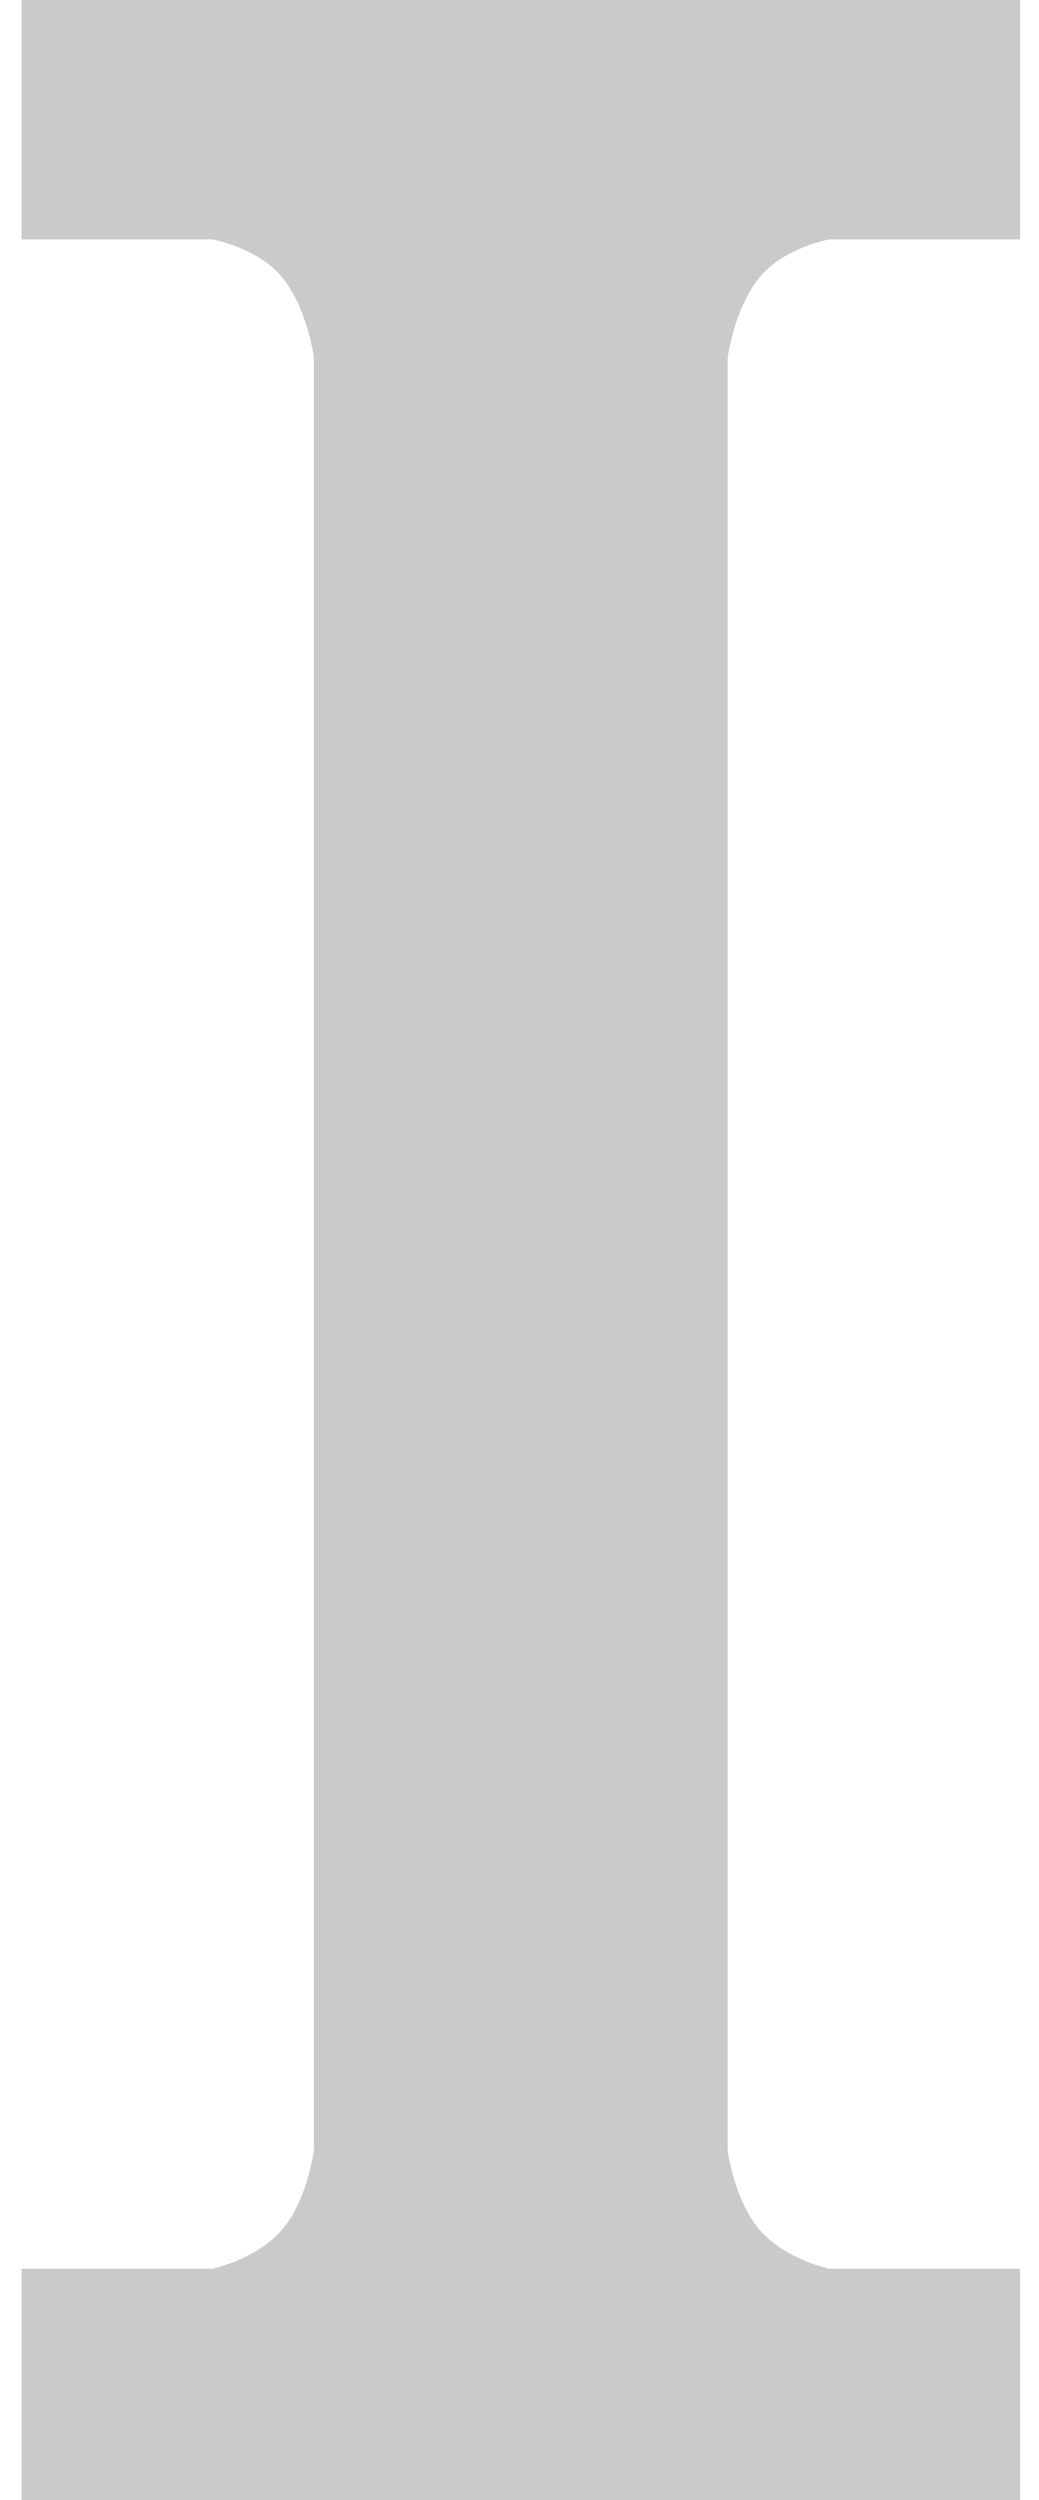
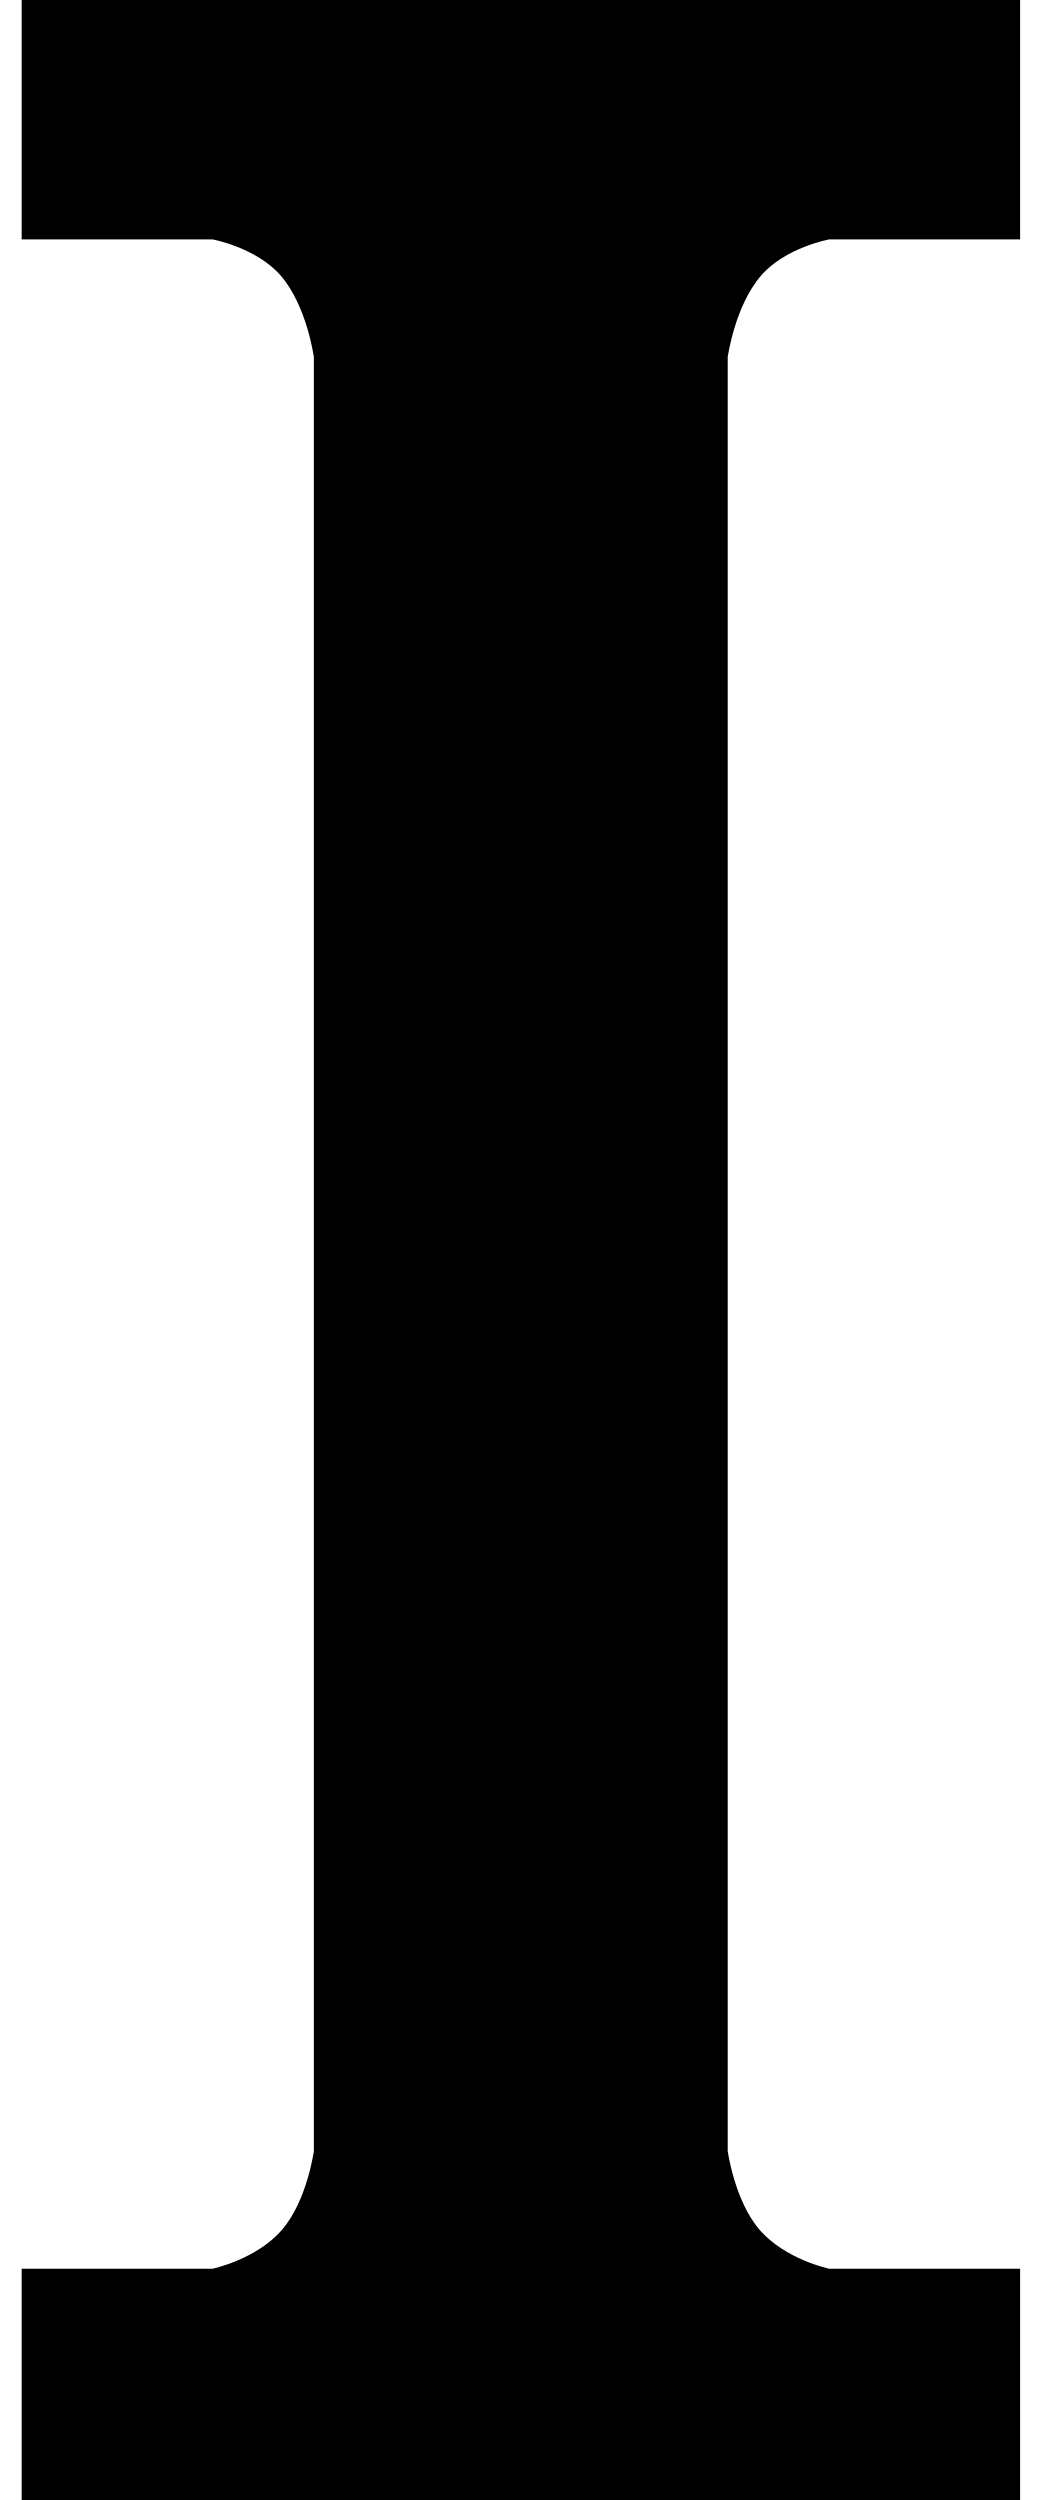
<svg xmlns="http://www.w3.org/2000/svg" version="1.1" id="Layer_1" x="0px" y="0px" width="9.969px" height="24px" viewBox="0 0 9.969 24" enable-background="new 0 0 9.969 24" xml:space="preserve">
  <g id="_x37_935ec95c421cee6d86eb22ecd123f54">
-     <path fill="#c8cacc" d="M6.986,3.429V20.65c0,0,0.066,0.478,0.306,0.756c0.247,0.286,0.669,0.374,0.669,0.374h1.832V24H5H0.208v-2.22h1.831   c0,0,0.422-0.088,0.668-0.374c0.241-0.278,0.306-0.756,0.306-0.756V3.429c0,0-0.065-0.489-0.317-0.782   C2.46,2.375,2.039,2.298,2.039,2.298H0.208V0H5h4.793v2.298H7.961c0,0-0.422,0.077-0.656,0.349C7.053,2.94,6.986,3.429,6.986,3.429   z" />
+     <path fill="#000000" d="M6.986,3.429V20.65c0,0,0.066,0.478,0.306,0.756c0.247,0.286,0.669,0.374,0.669,0.374h1.832V24H5H0.208v-2.22h1.831   c0,0,0.422-0.088,0.668-0.374c0.241-0.278,0.306-0.756,0.306-0.756V3.429c0,0-0.065-0.489-0.317-0.782   C2.46,2.375,2.039,2.298,2.039,2.298H0.208V0H5h4.793v2.298H7.961c0,0-0.422,0.077-0.656,0.349C7.053,2.94,6.986,3.429,6.986,3.429   z" />
  </g>
</svg>
